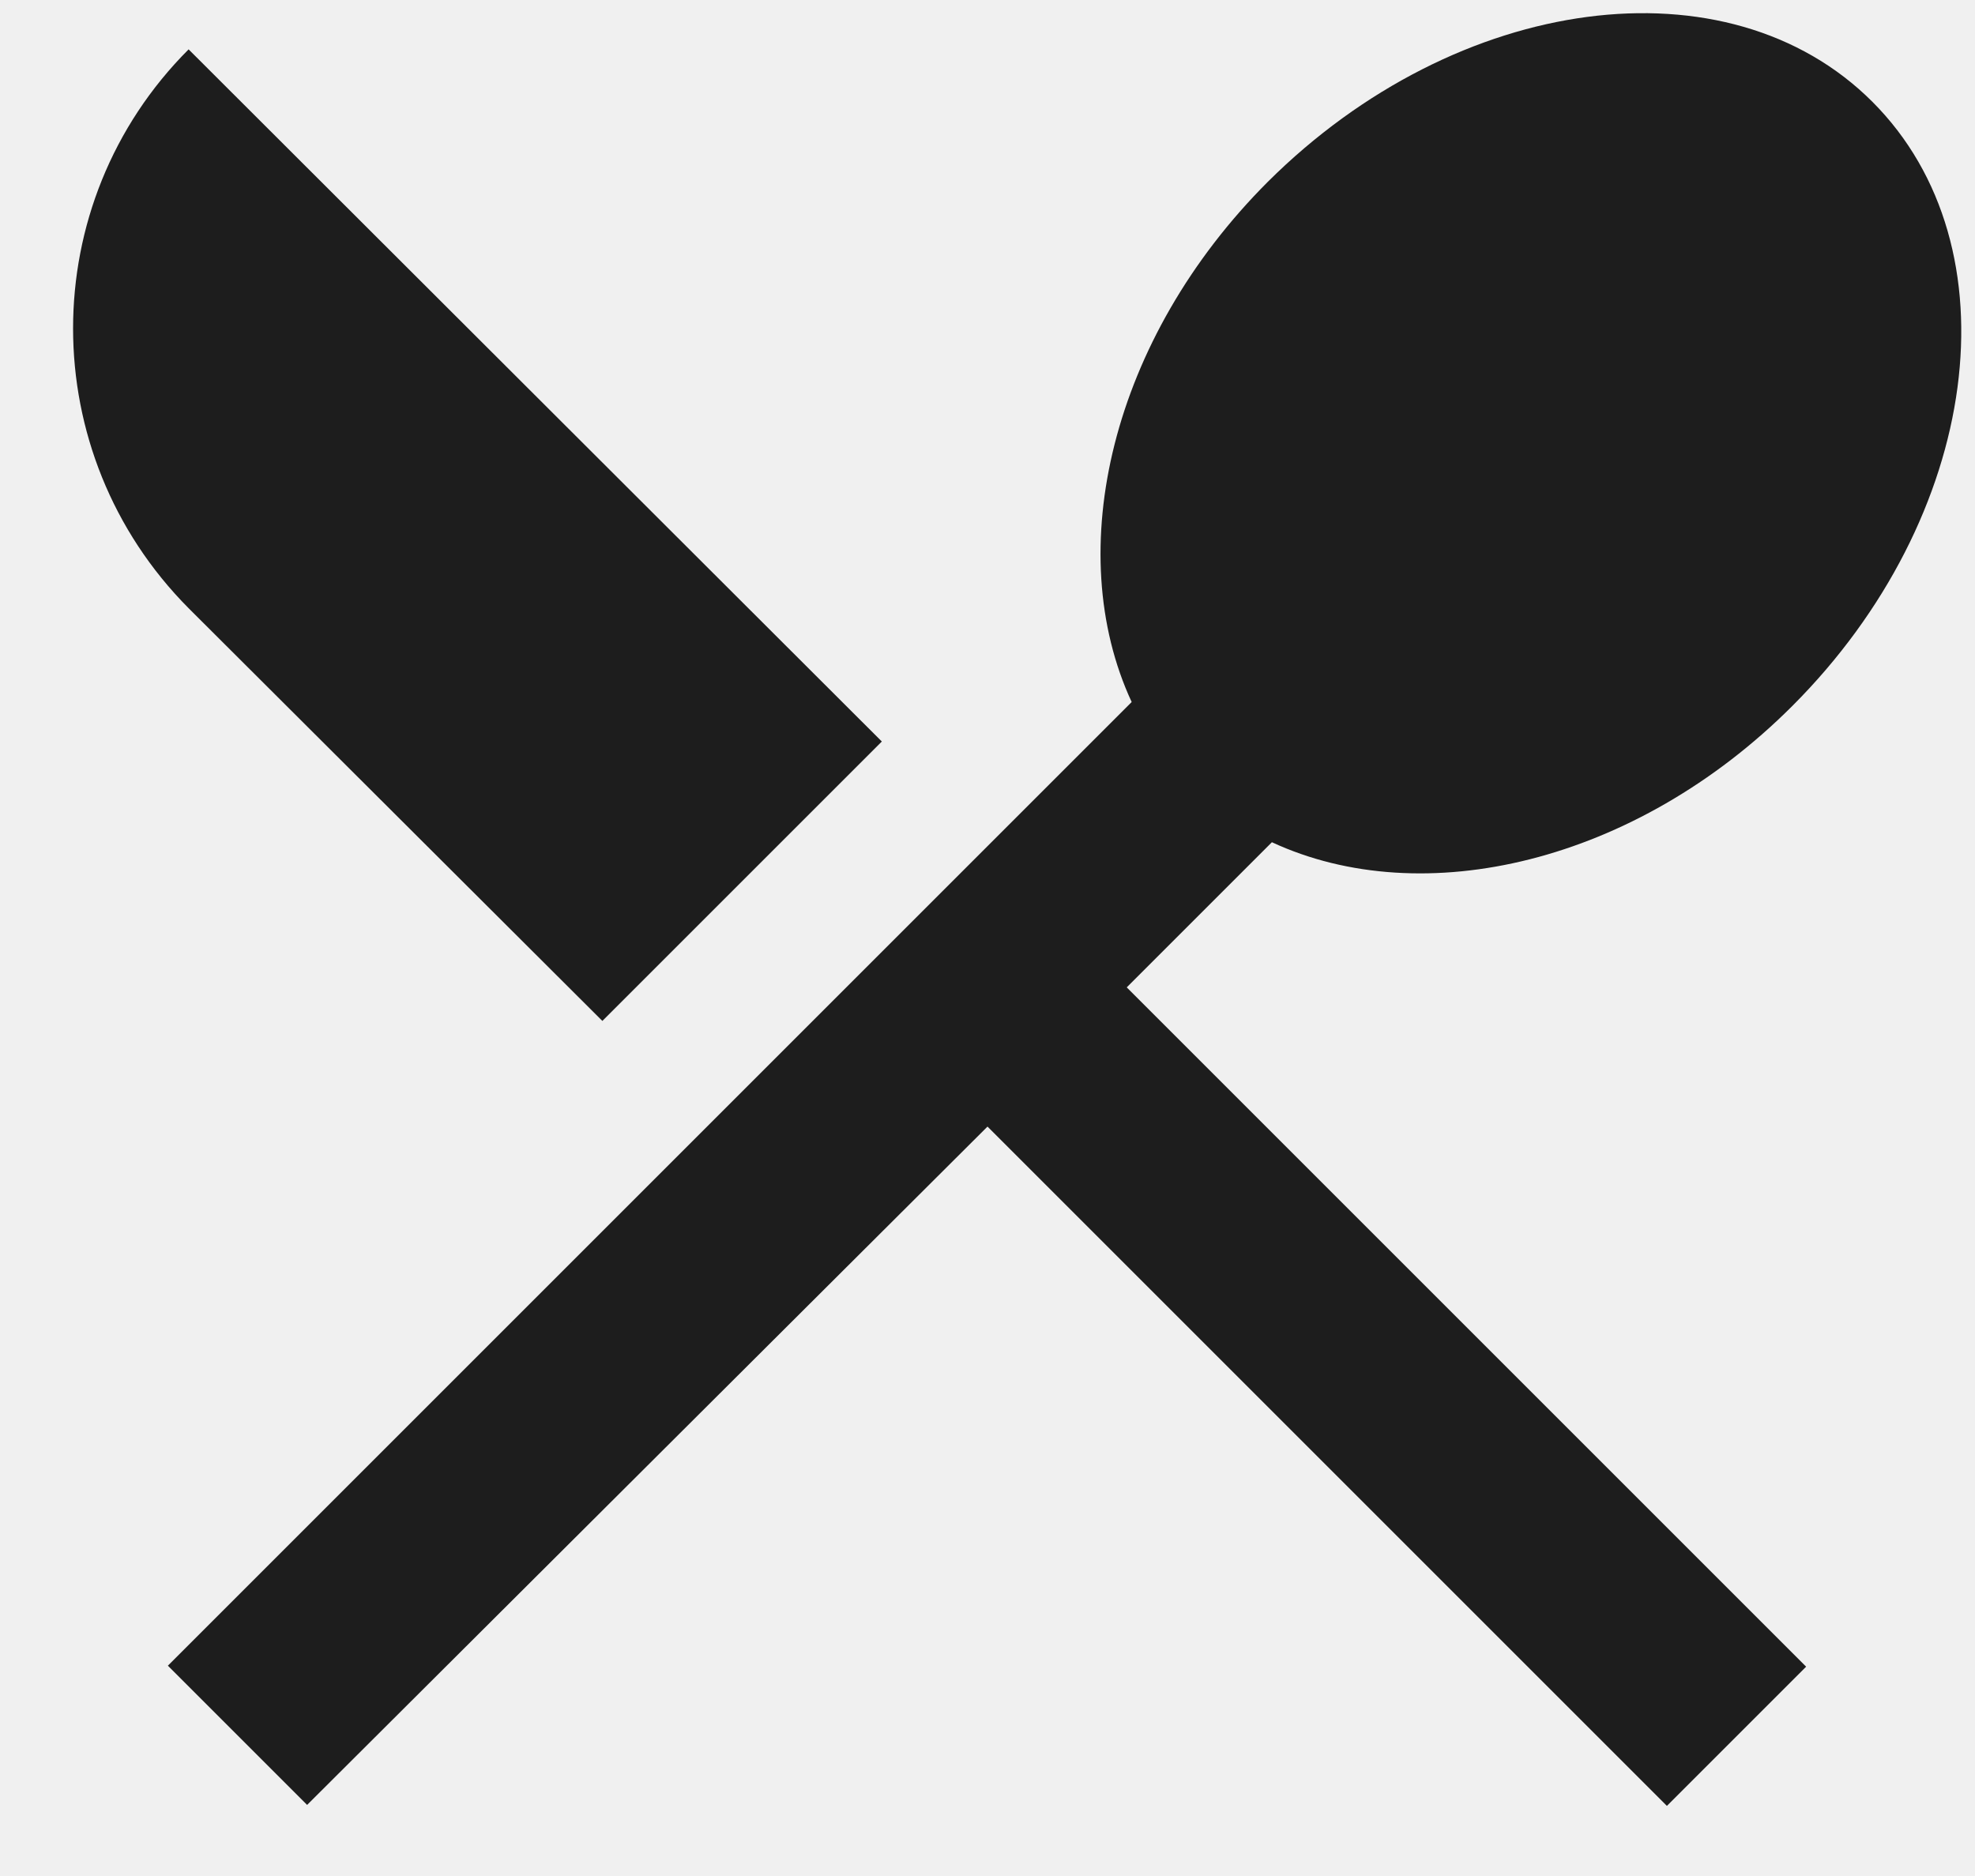
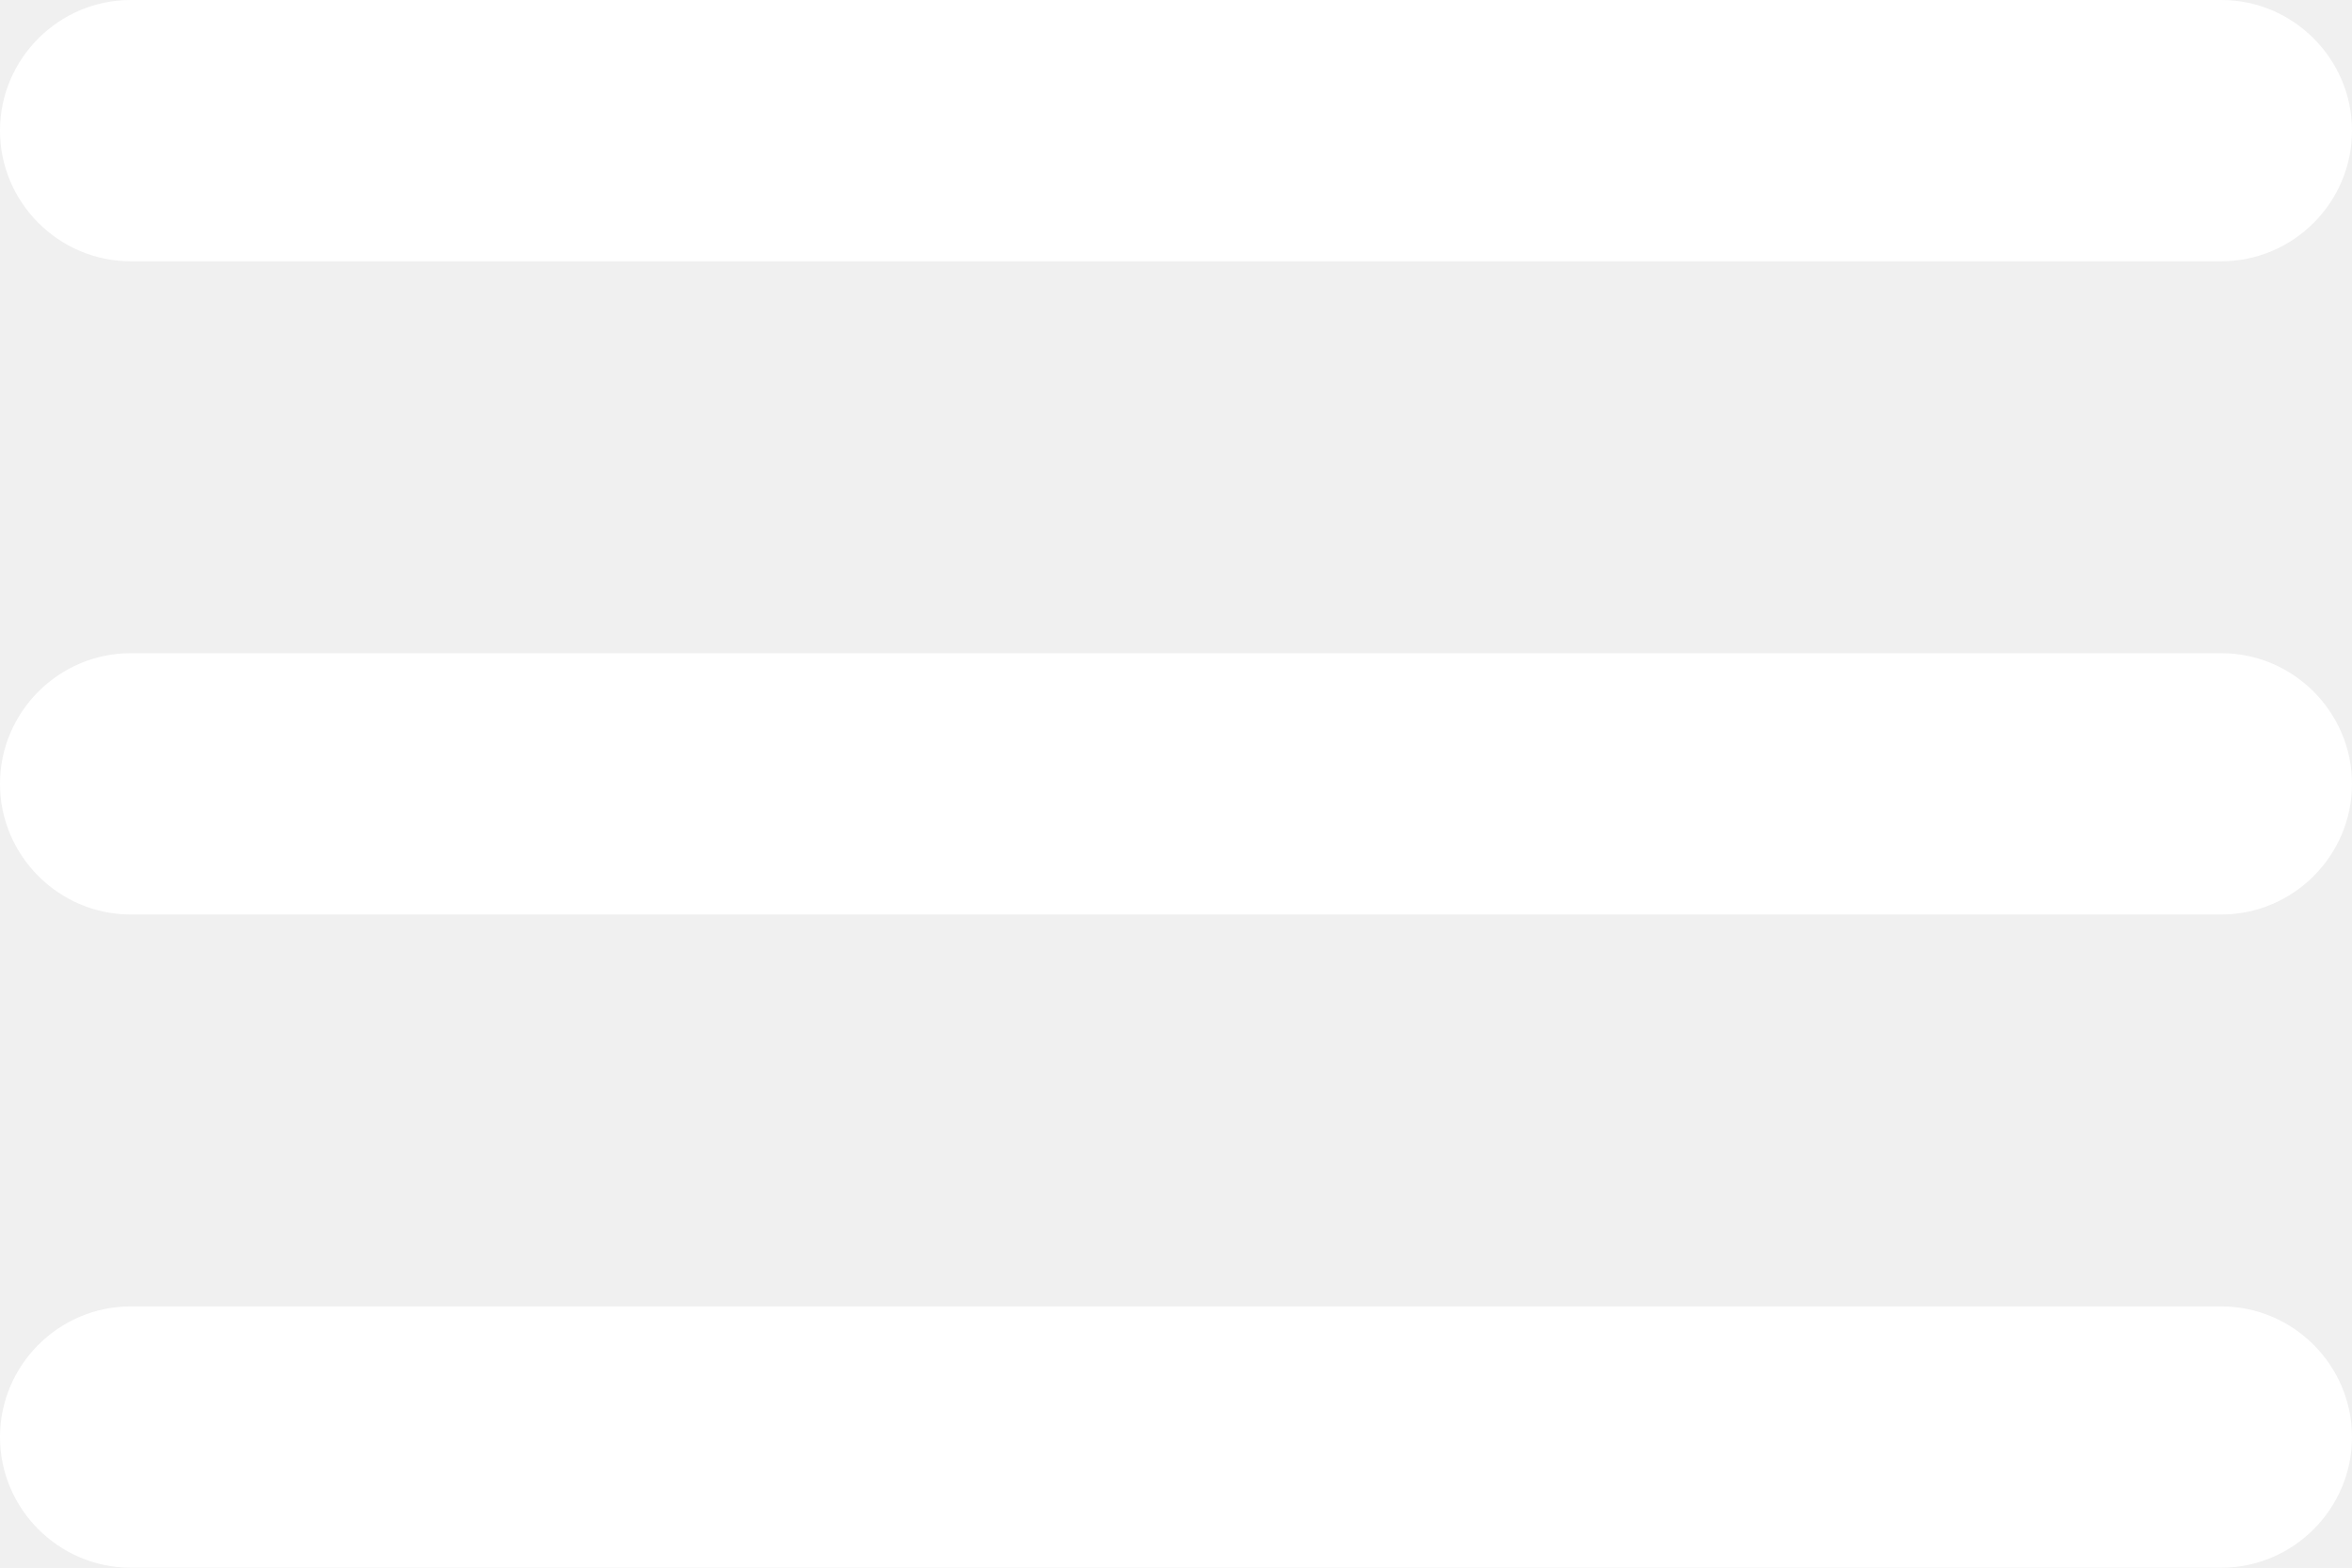
- <svg xmlns="http://www.w3.org/2000/svg" width="20px" height="19px" viewBox="0 0 20 19" version="1.1">
+ <svg xmlns="http://www.w3.org/2000/svg" width="18px" height="12px" viewBox="0 0 18 12" version="1.1">
  <g id="Icons" stroke="none" stroke-width="1" fill="none" fill-rule="evenodd">
-     <g id="Two-Tone" transform="translate(-442, -3213)">
-       <g id="Maps" transform="translate(100, 3068)">
-         <g id="Two-Tone-/-Maps-/-restaurant_menu" transform="translate(340, 142)">
-           <g>
+     <g id="Rounded" transform="translate(-885, -3438)">
+       <g id="Navigation" transform="translate(100, 3378)">
+         <g id="-Round-/-Navigation-/-menu" transform="translate(782, 54)">
+           <g transform="translate(0, 0)">
            <polygon id="Path" points="0 0 24 0 24 24 0 24" />
-             <path d="M8.1,13.34 L10.93,10.51 L3.91,3.5 C2.35,5.06 2.35,7.59 3.91,9.16 L8.1,13.34 Z M20.15,10.15 C22.06,8.24 22.43,5.5 20.96,4.03 C19.5,2.57 16.76,2.93 14.84,4.84 C13.25,6.43 12.75,8.58 13.46,10.11 L3.7,19.87 L5.11,21.28 L12,14.41 L18.88,21.29 L20.29,19.88 L13.41,13 L14.88,11.53 C16.41,12.24 18.56,11.74 20.15,10.15 Z" id="🔹-Primary-Color" fill="#1D1D1D" />
+             <path d="M4,18 L20,18 C20.55,18 21,17.55 21,17 C21,16.45 20.55,16 20,16 L4,16 C3.45,16 3,16.45 3,17 C3,17.55 3.45,18 4,18 Z M4,13 L20,13 C20.55,13 21,12.55 21,12 C21,11.45 20.55,11 20,11 L4,11 C3.45,11 3,11.45 3,12 C3,12.55 3.45,13 4,13 Z M3,7 C3,7.55 3.45,8 4,8 L20,8 C20.55,8 21,7.55 21,7 C21,6.45 20.55,6 20,6 L4,6 C3.45,6 3,6.45 3,7 Z" id="🔹-Icon-Color" fill="#ffffff" />
          </g>
        </g>
      </g>
    </g>
  </g>
</svg>
